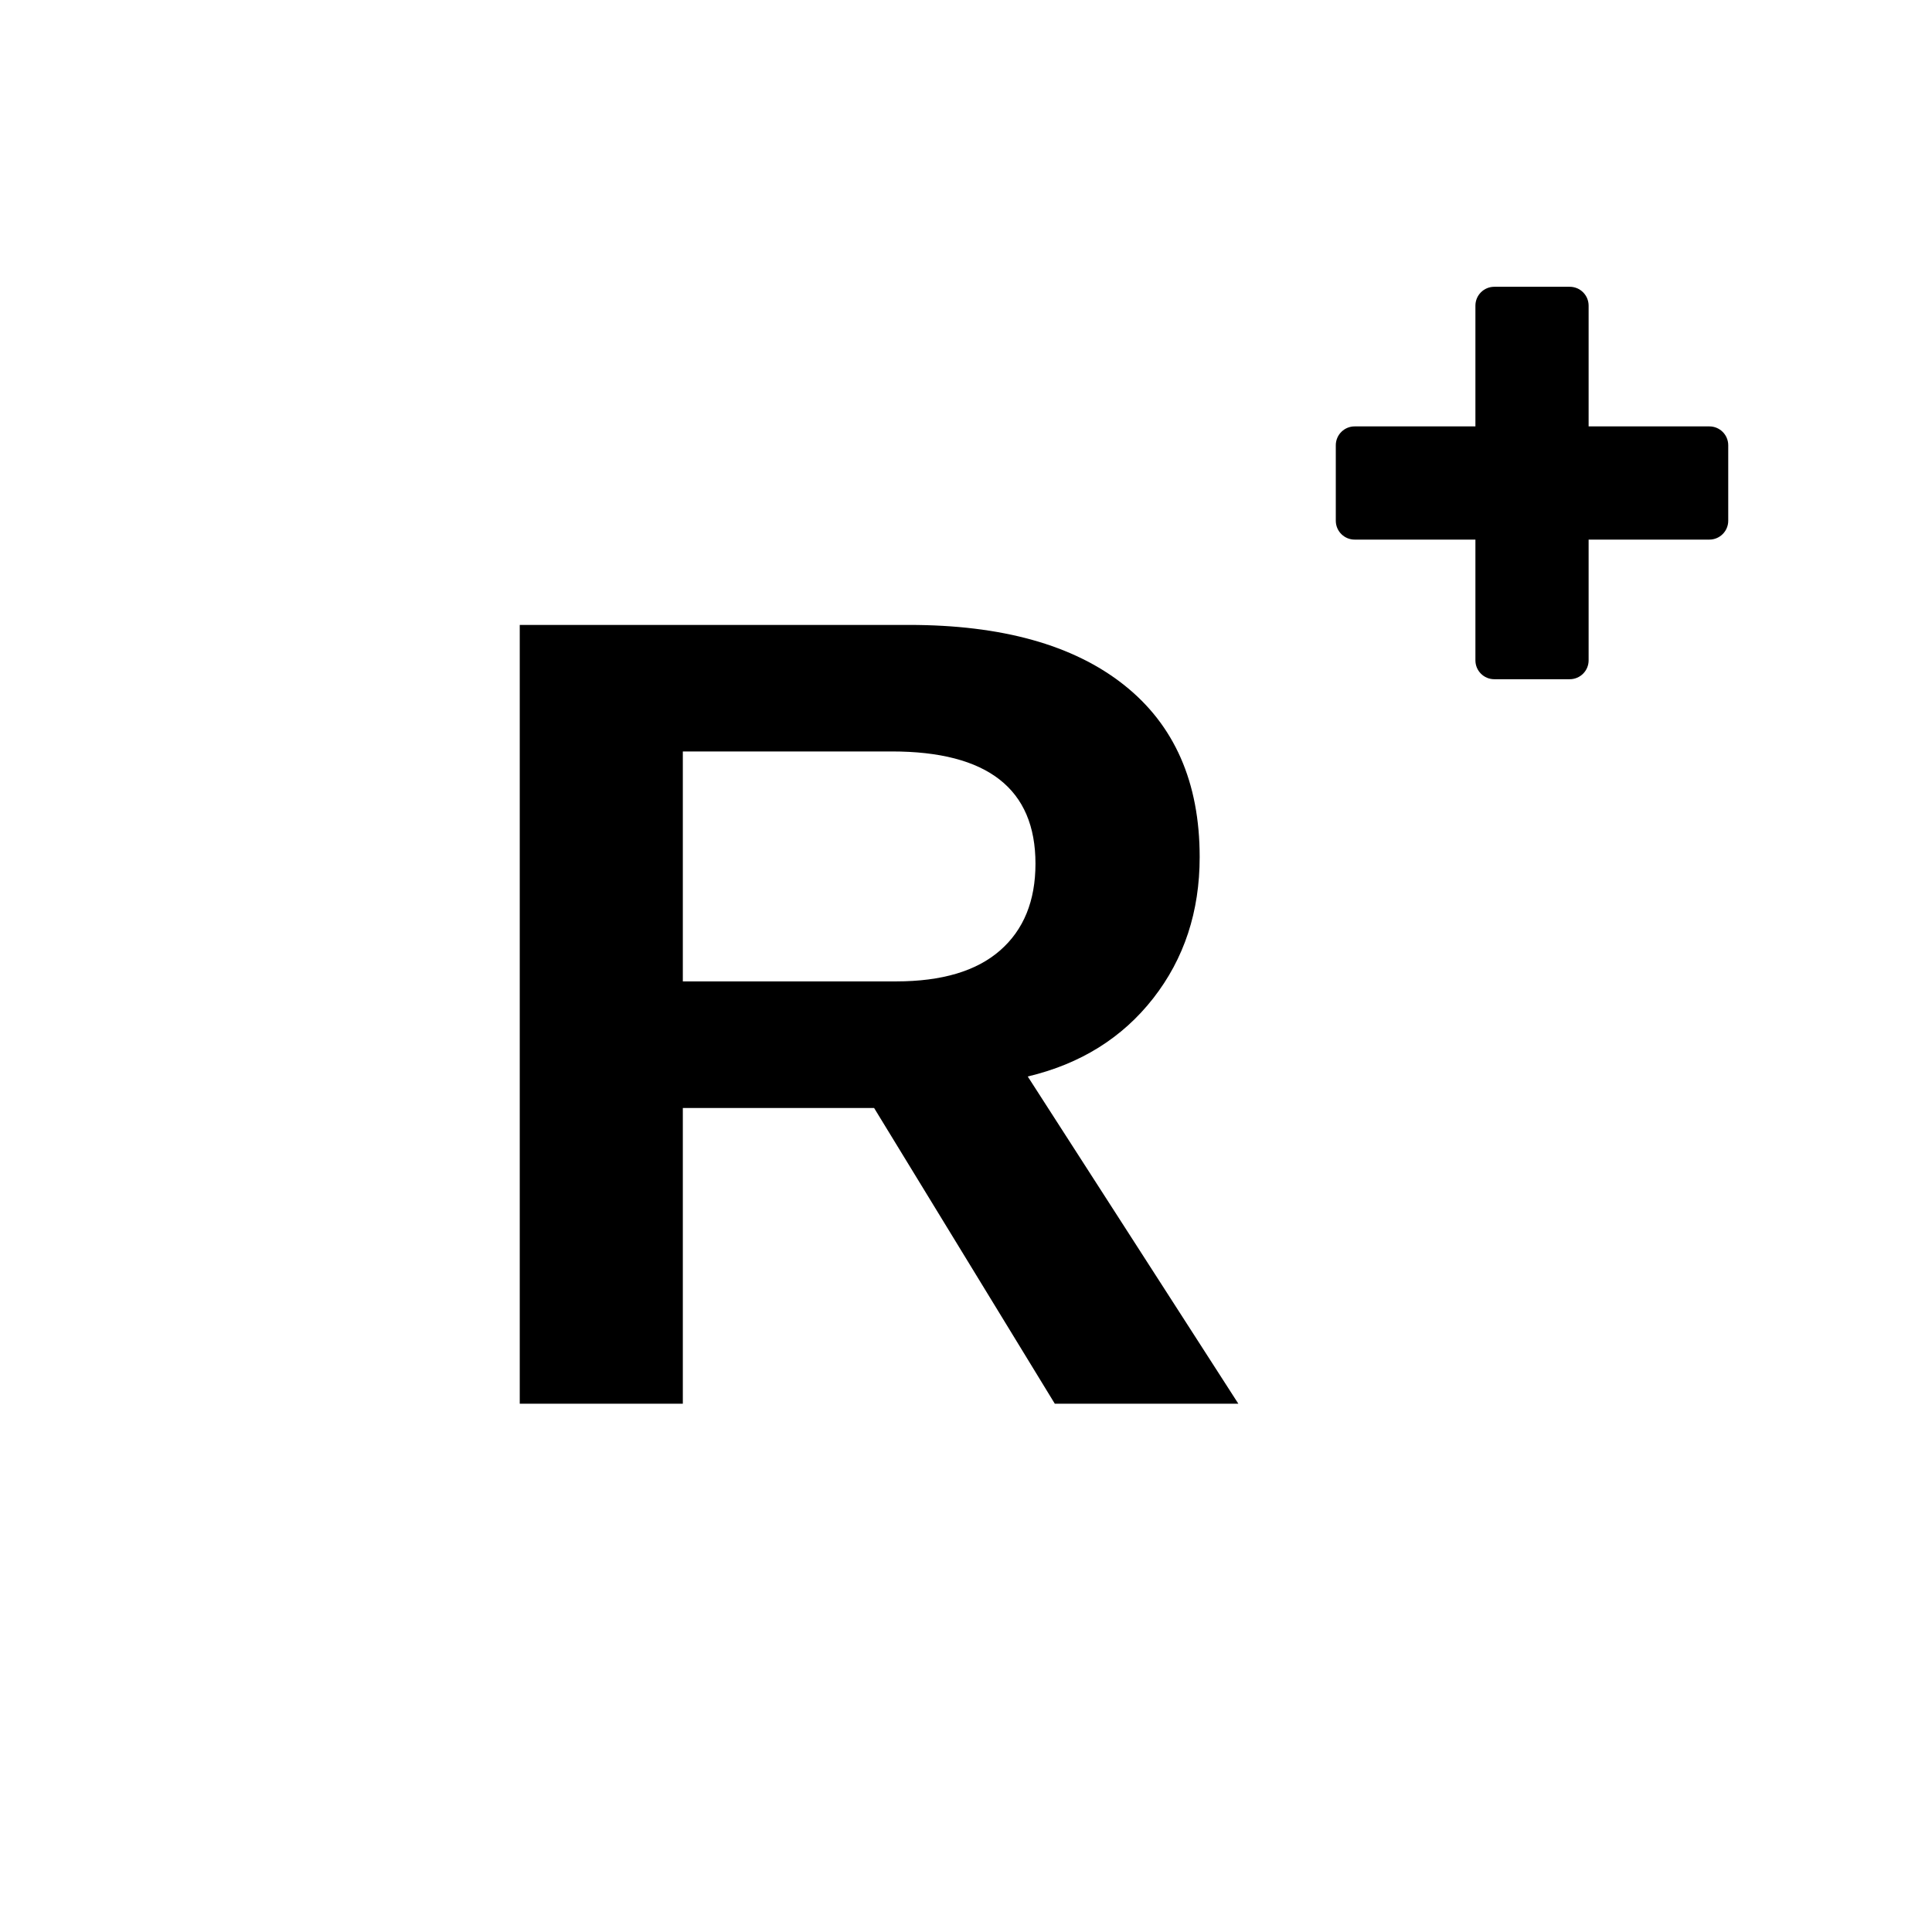
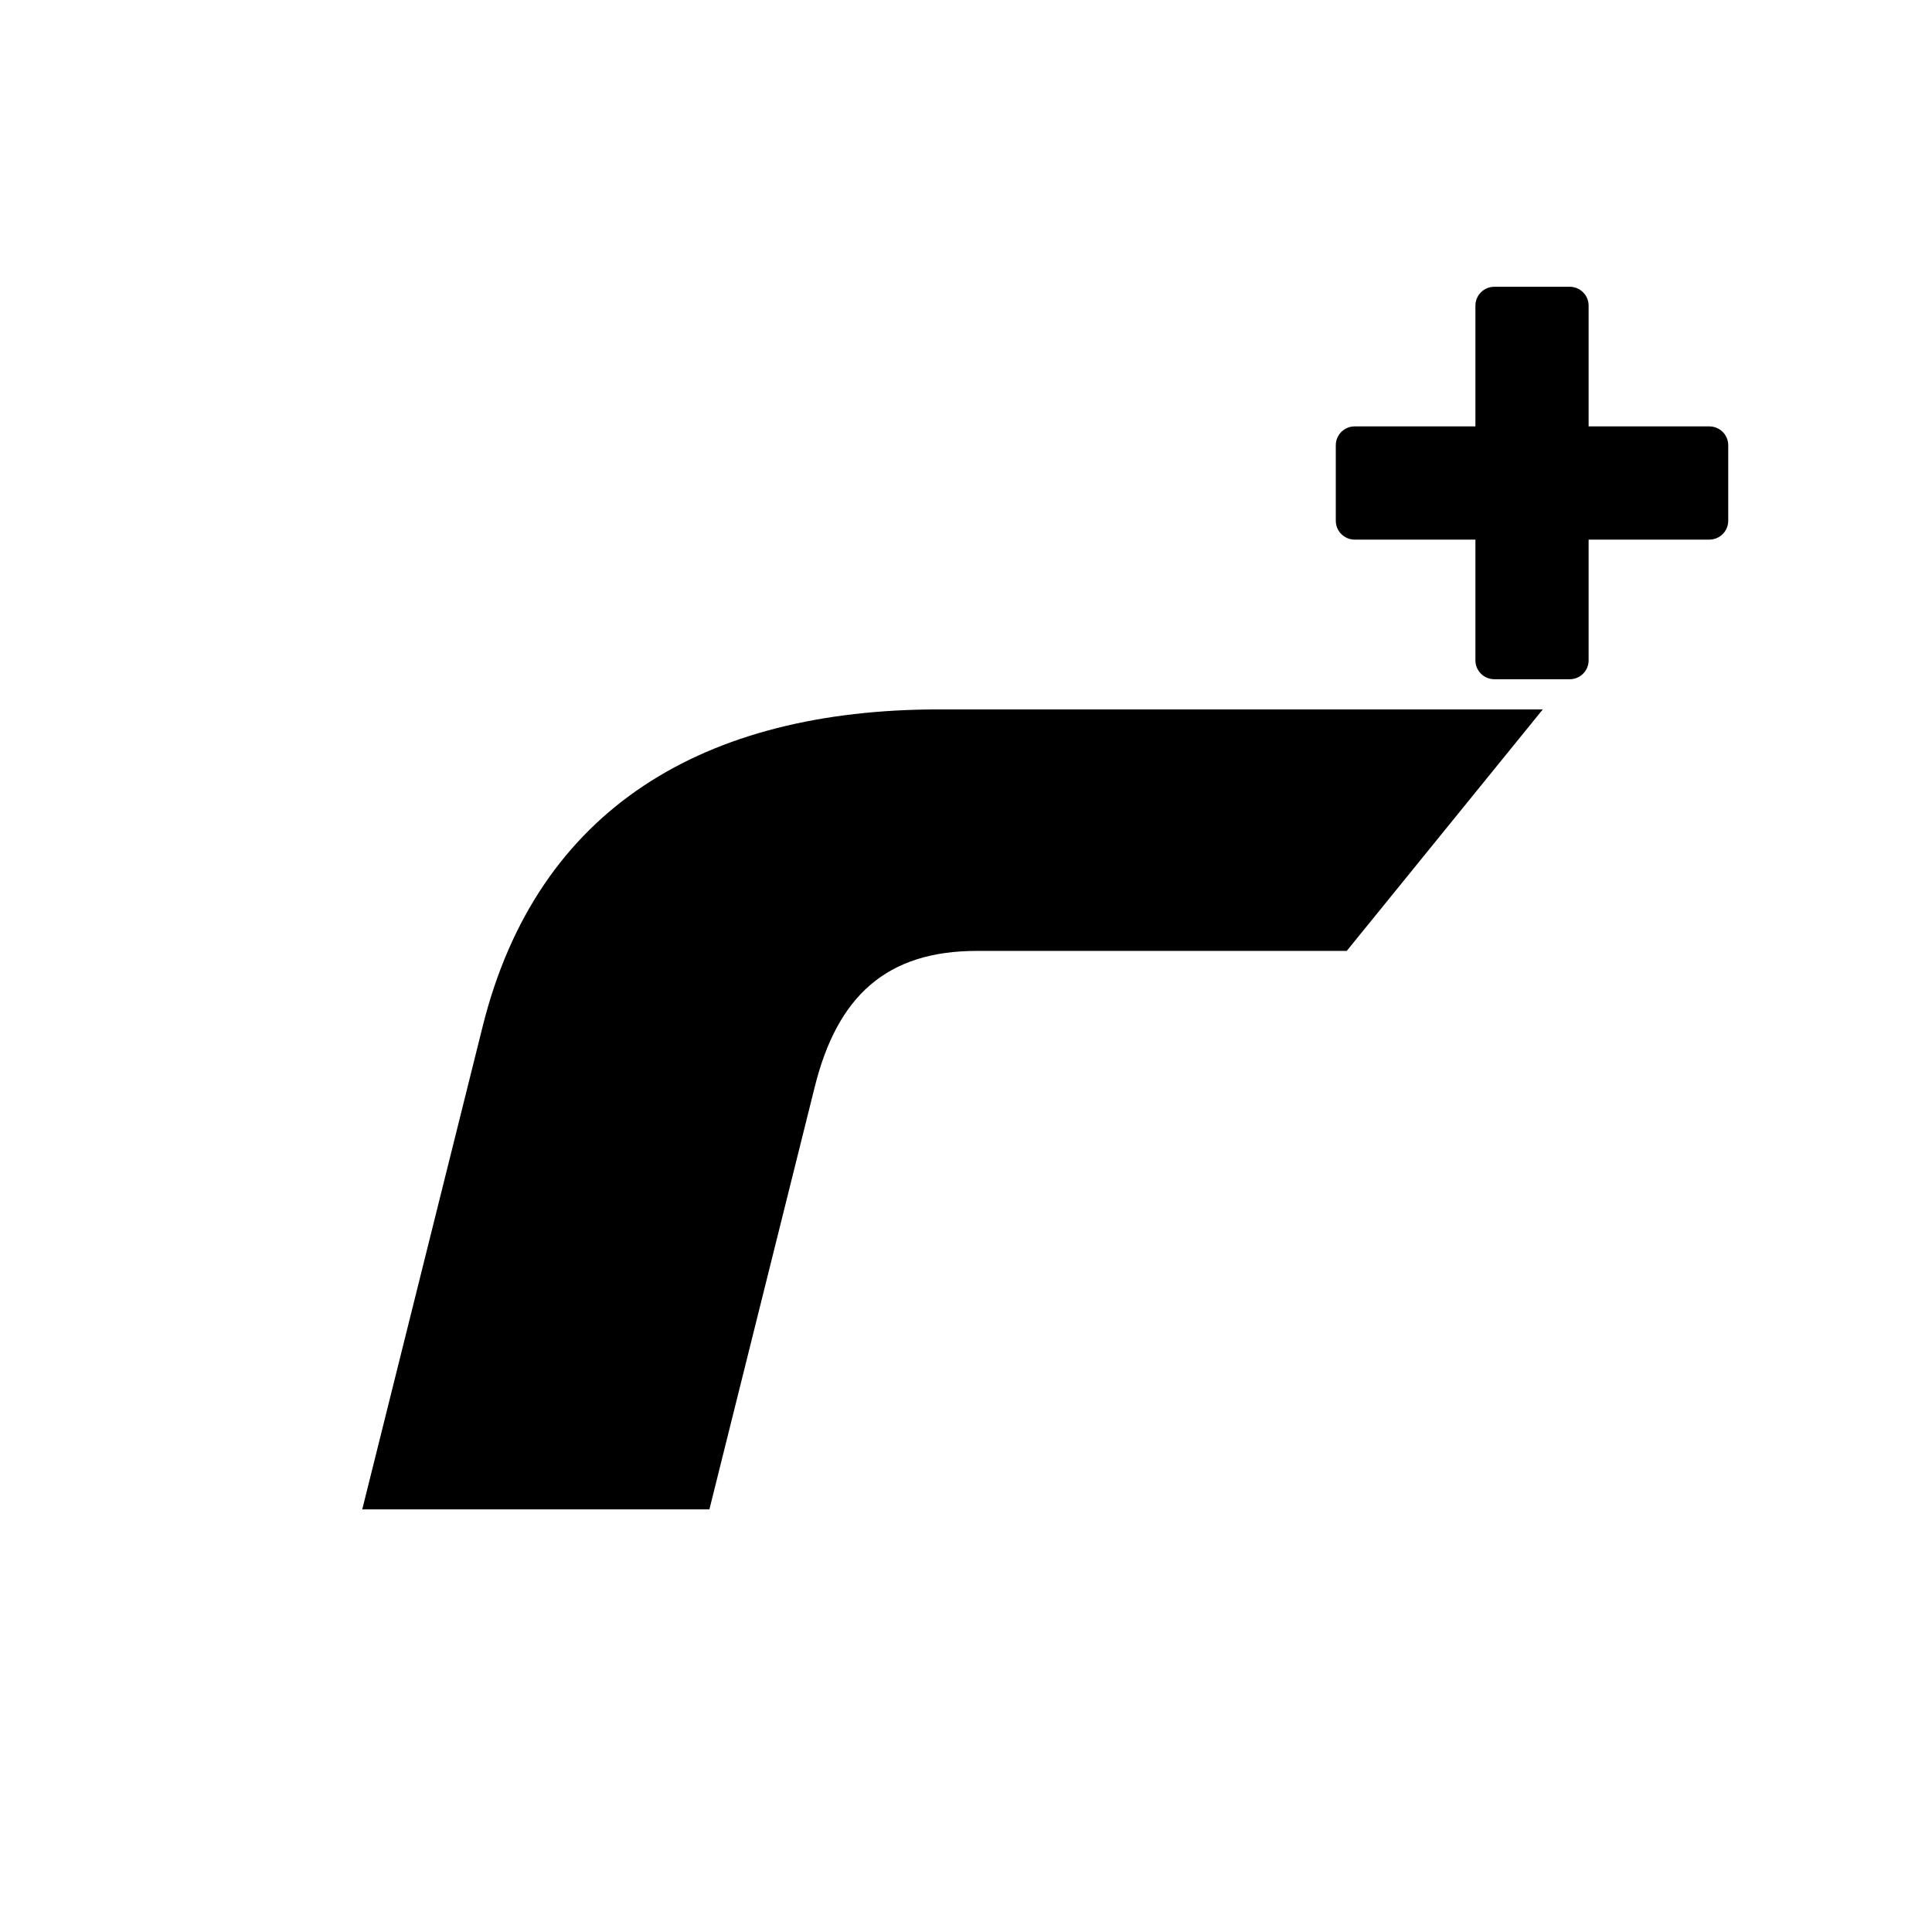
<svg xmlns="http://www.w3.org/2000/svg" viewBox="0 0 512 512">
  <g fill="#000000">
-     <text x="226" y="372" text-anchor="middle" font-family="Arial, Helvetica, sans-serif" font-size="300" font-weight="700">R</text>
+     <path transform="translate(0 400) skewX(-14) translate(0 -400)" d="M96 400V272C96 214 134 188 196 188H356L320 252H222C198 252 188 264 188 288V400Z" />
    <rect x="354" y="113" width="104" height="30" rx="5" />
    <rect x="391" y="76" width="30" height="104" rx="5" />
  </g>
</svg>
